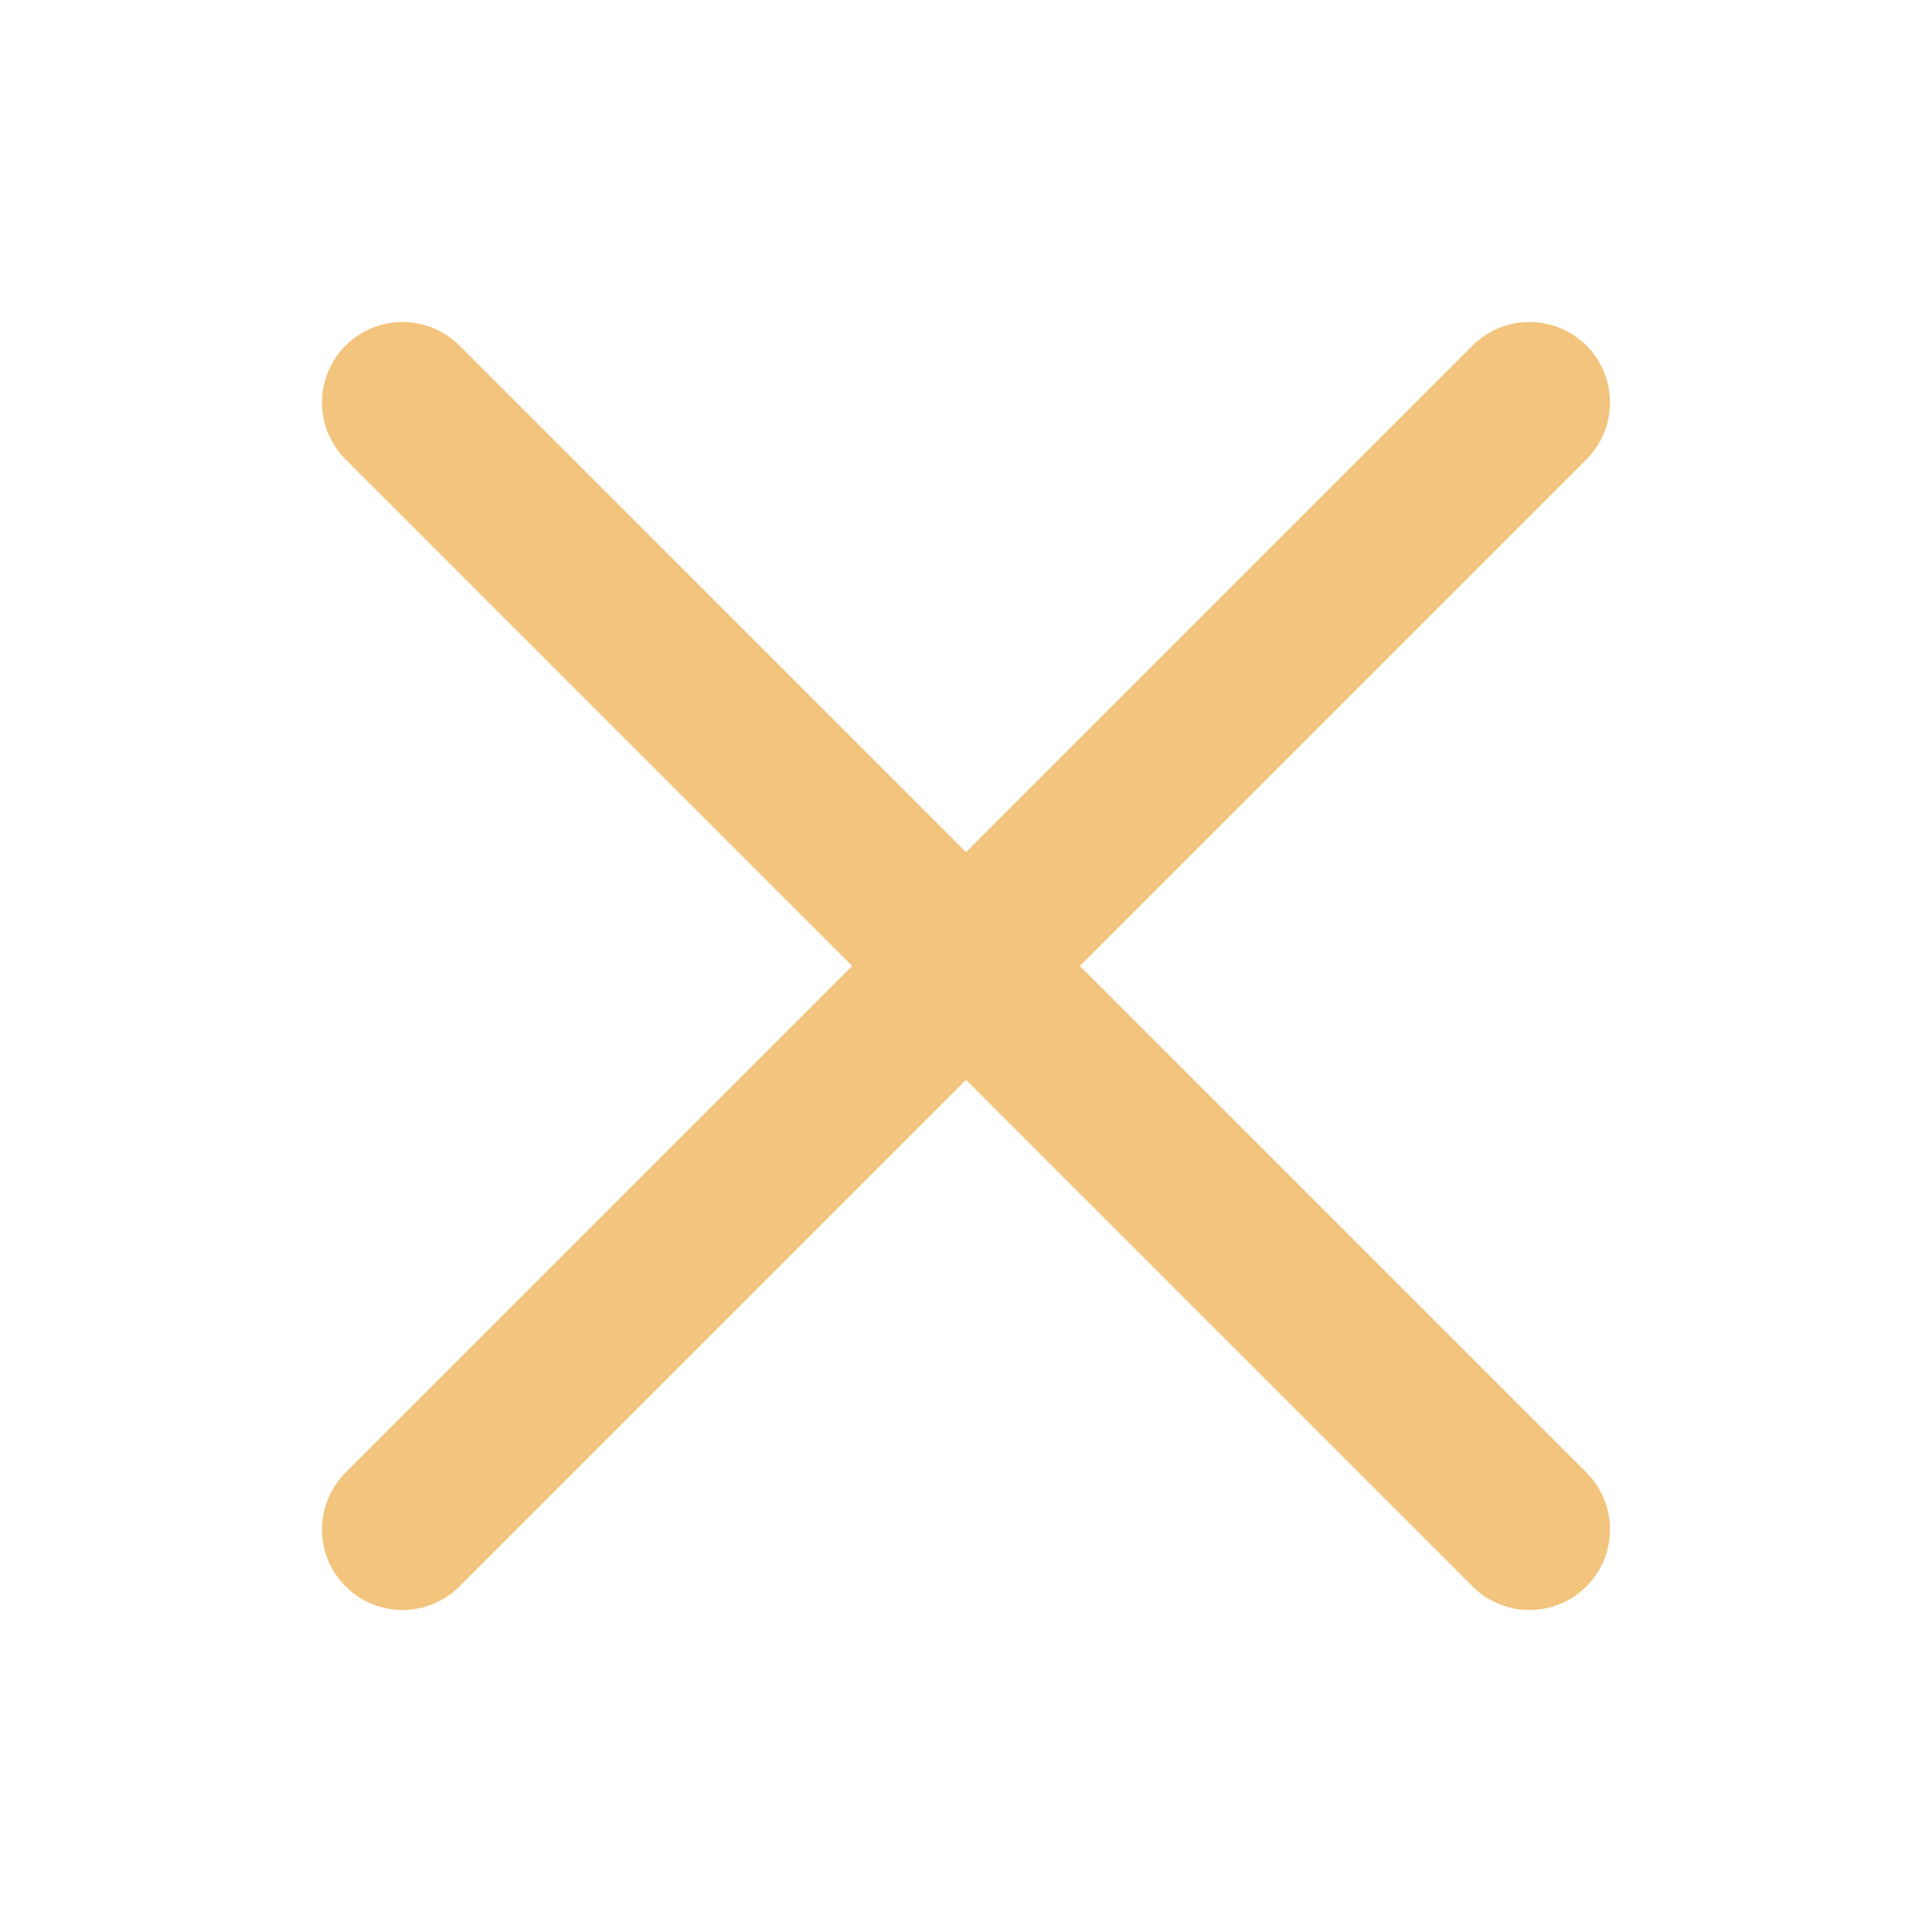
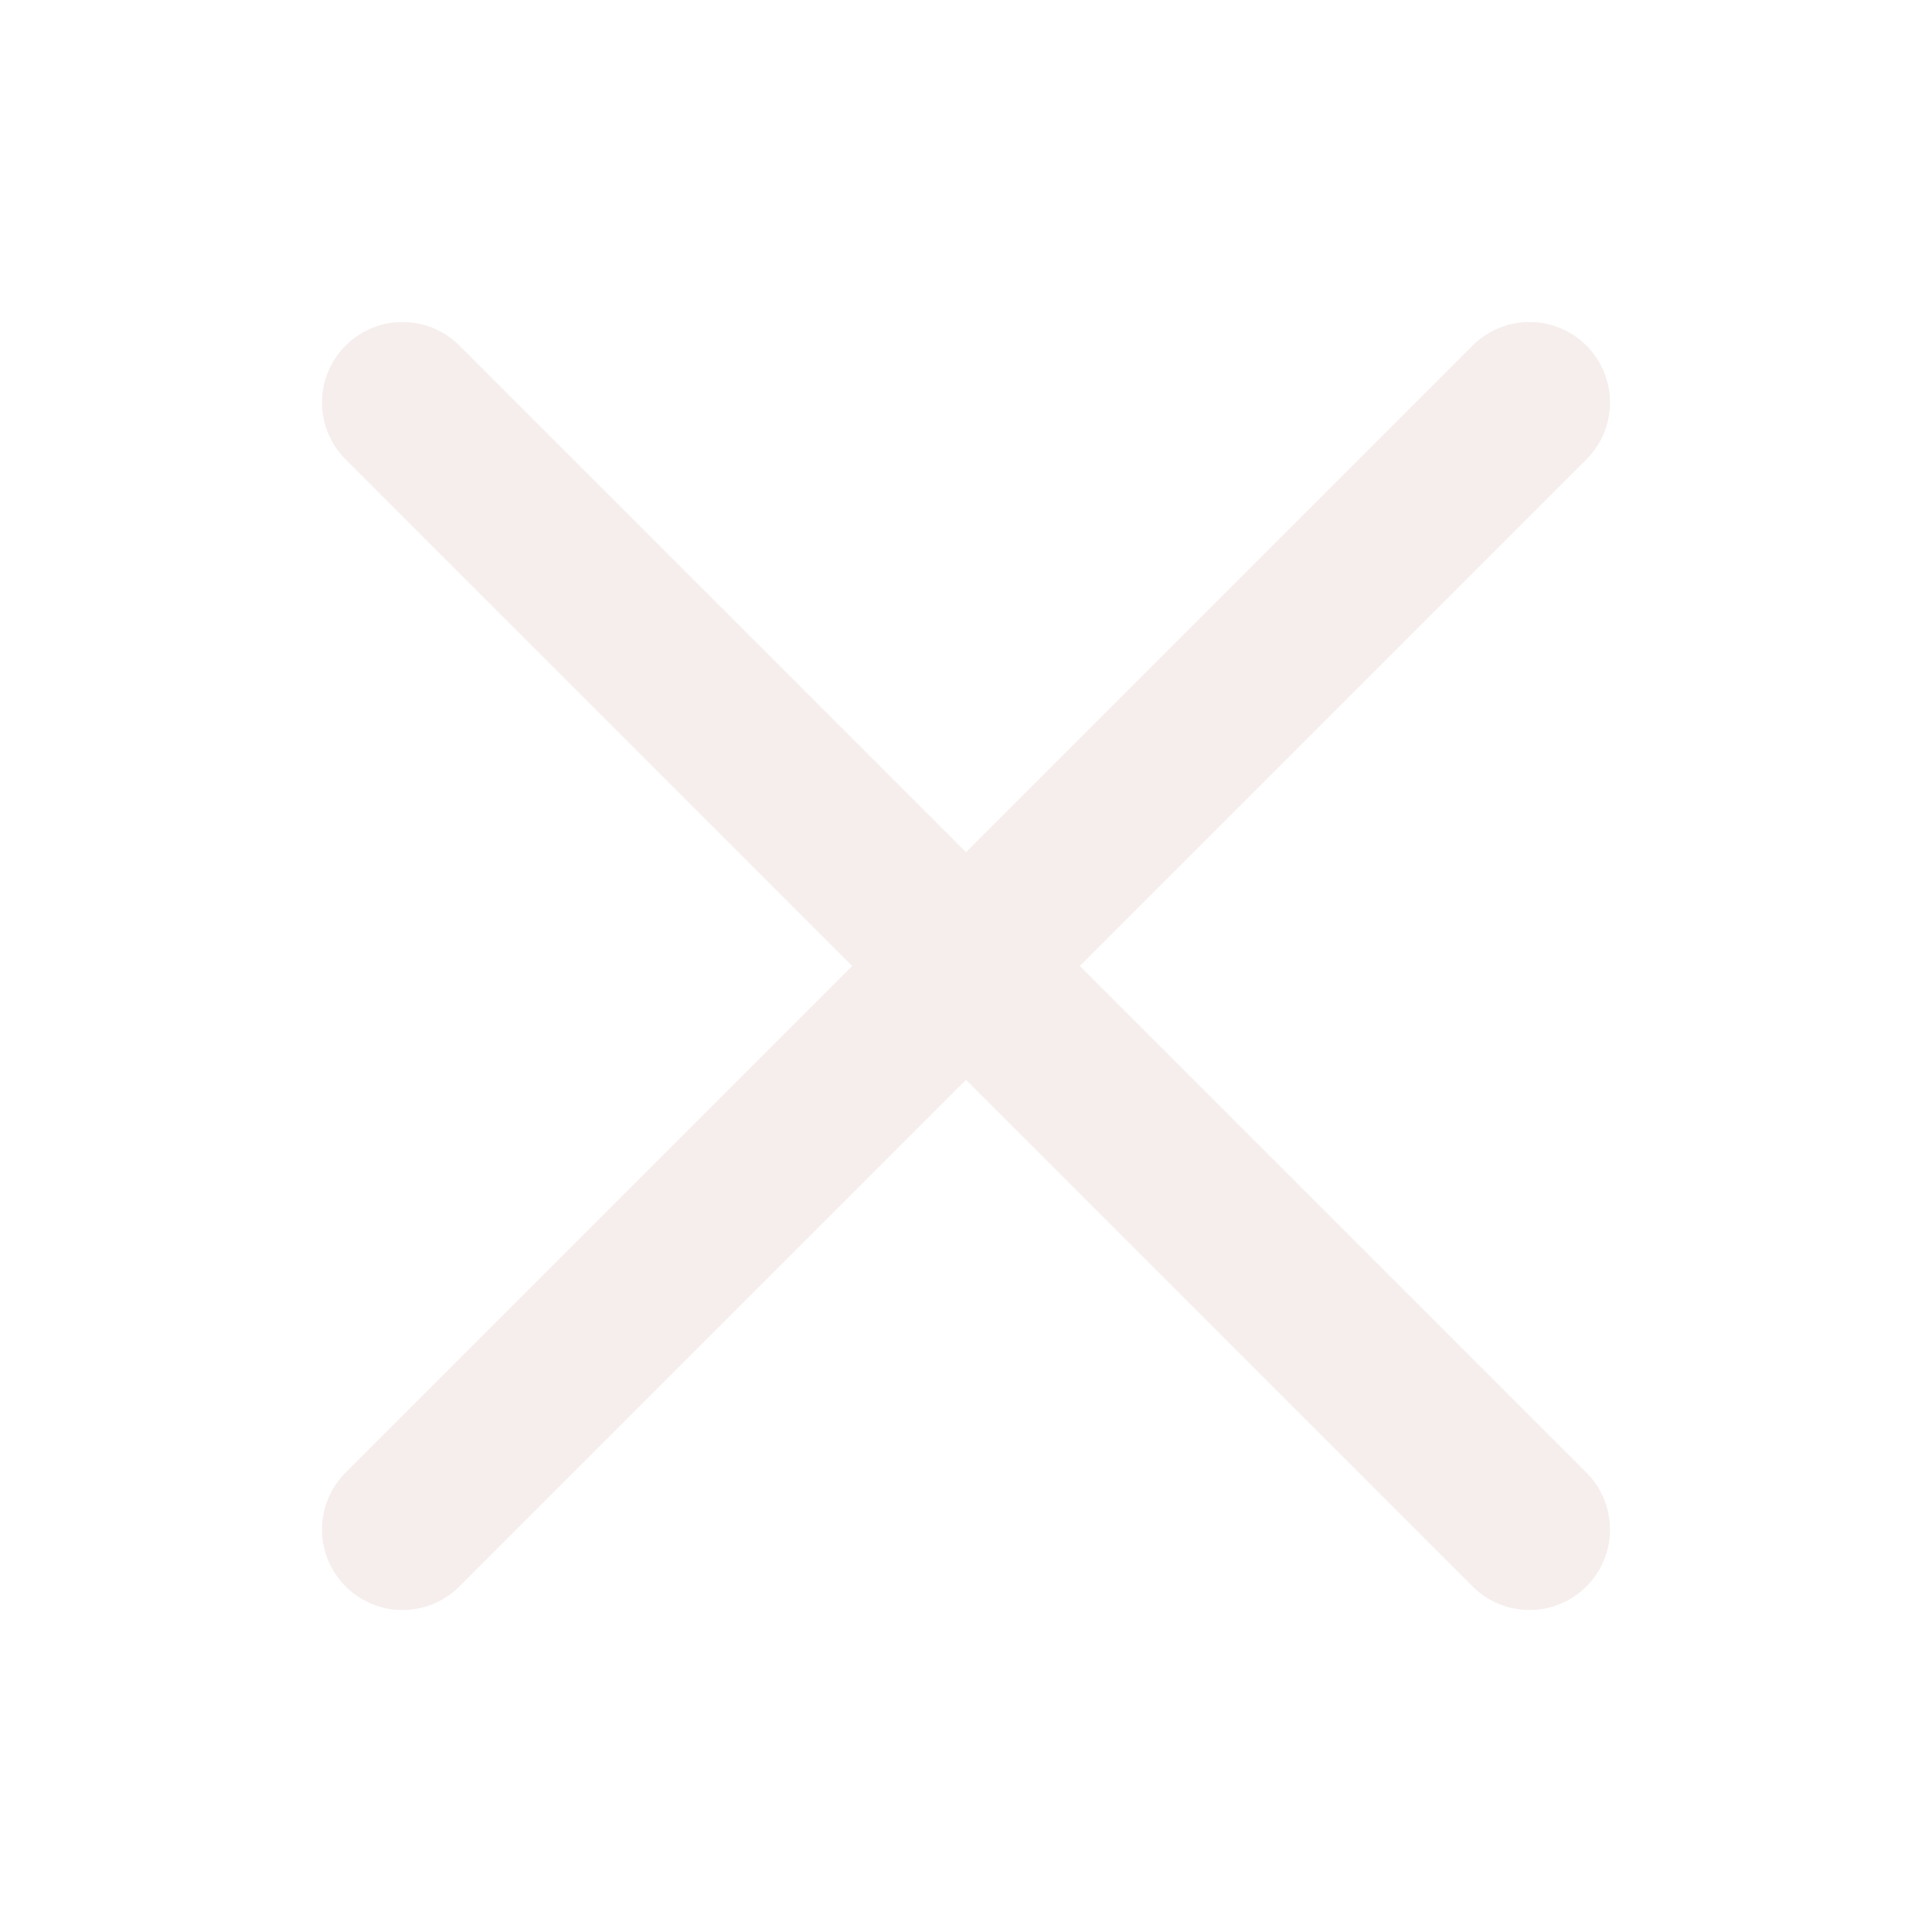
<svg xmlns="http://www.w3.org/2000/svg" fill="#000000" width="800px" height="800px" viewBox="0 0 24 24" id="cross" data-name="Flat Line" class="icon flat-line">
  <g id="SVGRepo_bgCarrier" stroke-width="0" />
  <g id="SVGRepo_tracerCarrier" stroke-linecap="round" stroke-linejoin="round" />
  <g id="SVGRepo_iconCarrier">
-     <path id="primary" d="M19,19,5,5M19,5,5,19" style="fill: none; stroke: #f3c47d; stroke-linecap: round; stroke-linejoin: round; stroke-width: 2;" />
+     <path id="primary" d="M19,19,5,5M19,5,5,19" style="fill: none; stroke: #f5eeed; stroke-linecap: round; stroke-linejoin: round; stroke-width: 2;" />
  </g>
</svg>
